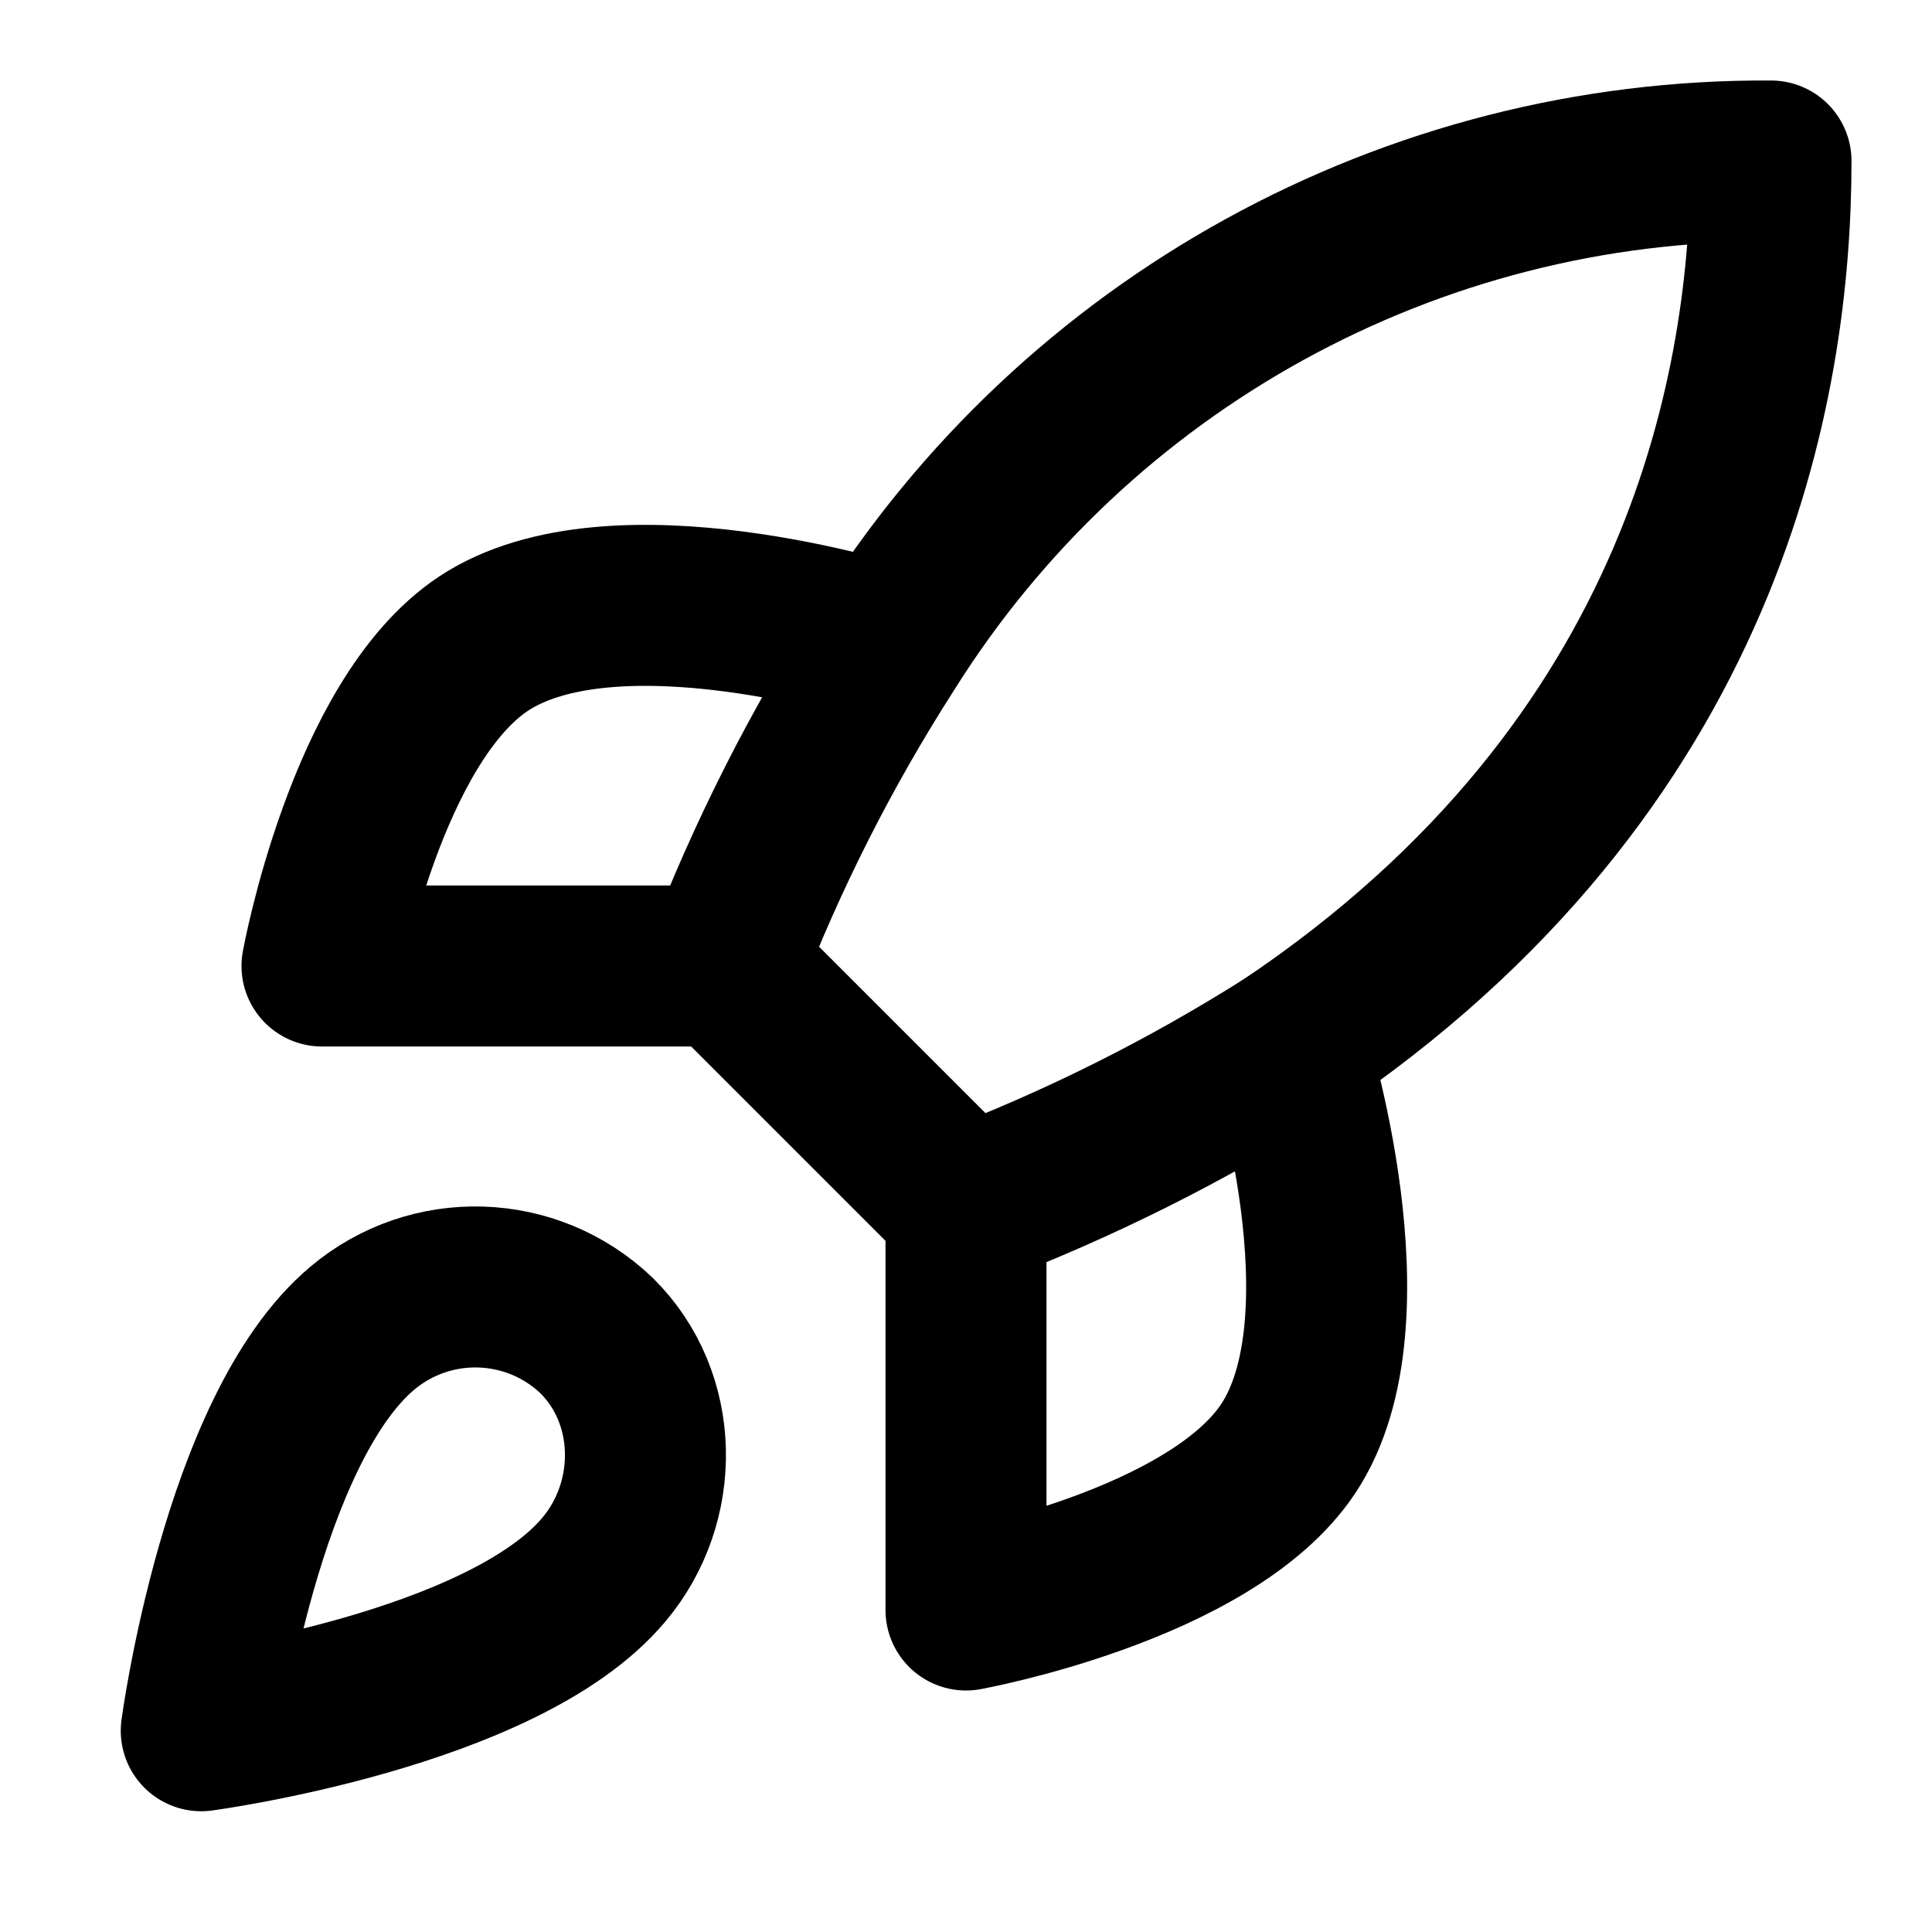
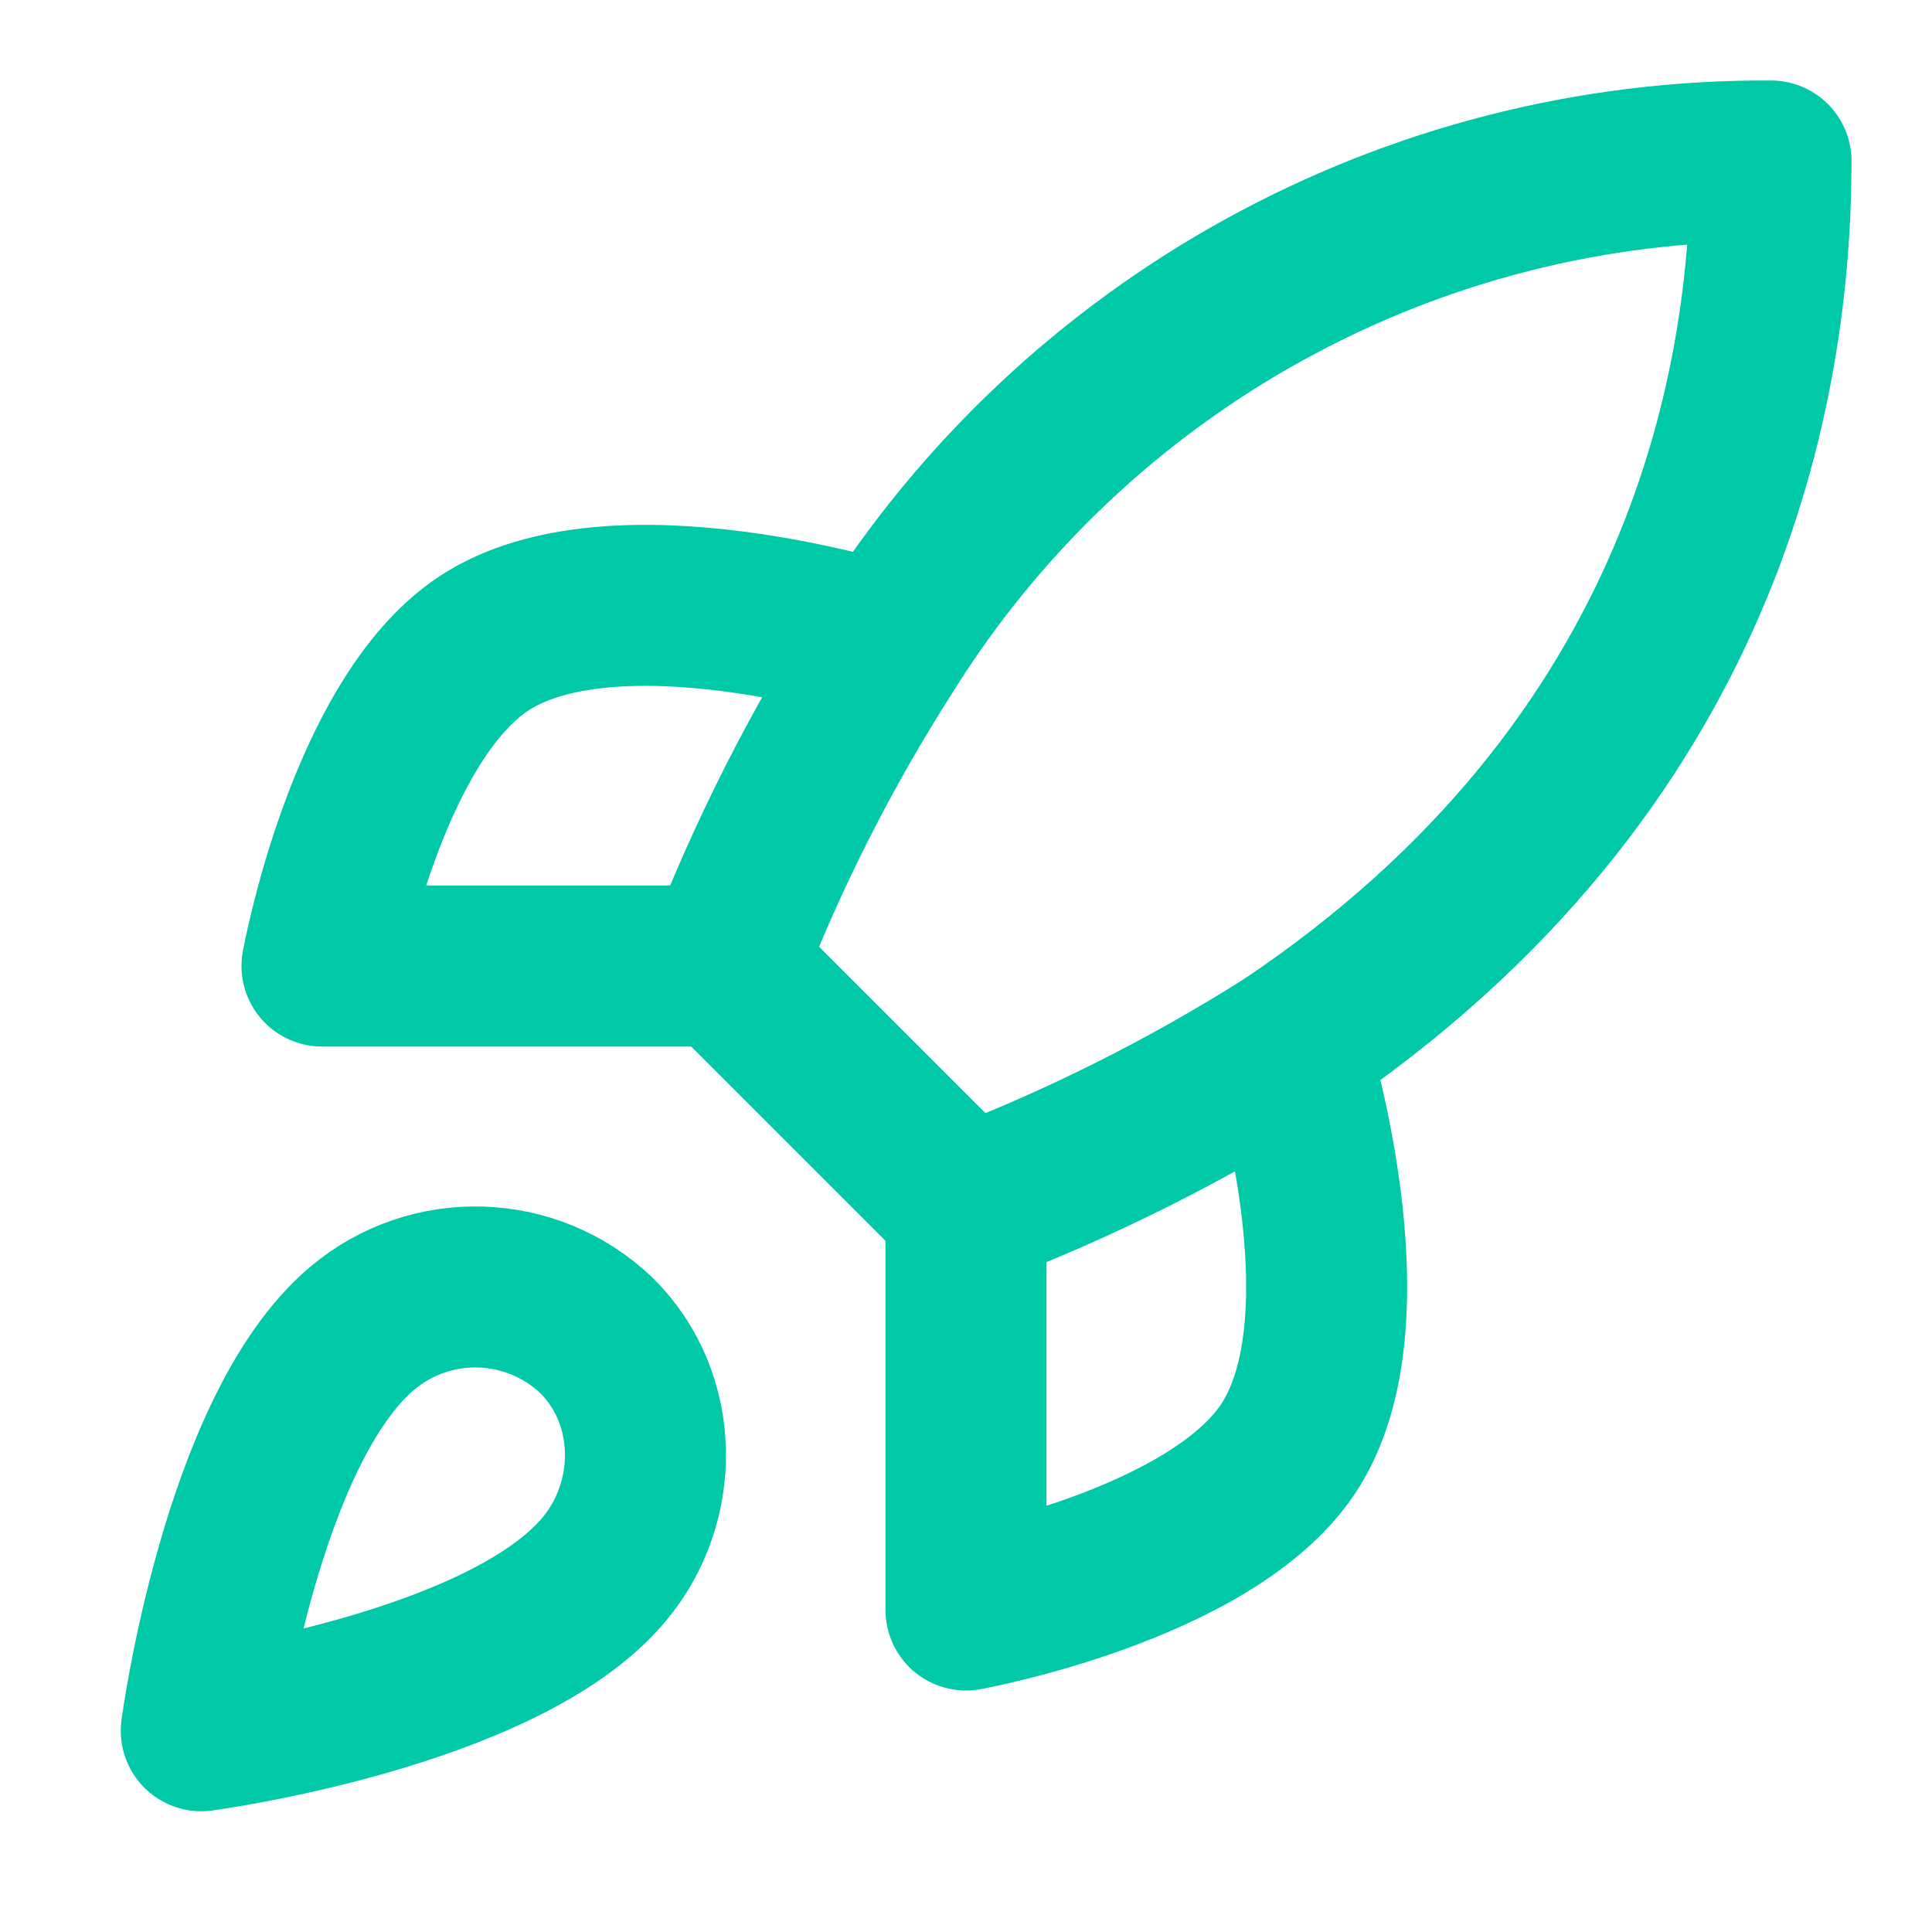
- <svg xmlns="http://www.w3.org/2000/svg" width="24" height="24" viewBox="0 0 24 24" fill="none" stroke="currentColor" stroke-width="2" stroke-linecap="round" stroke-linejoin="round">
+ <svg xmlns="http://www.w3.org/2000/svg" width="24" height="24" viewBox="0 0 24 24" fill="none" stroke="#00C9A7" stroke-width="2" stroke-linecap="round" stroke-linejoin="round">
  <path d="M4.5 16.5c-1.5 1.26-2 5-2 5s3.74-.5 5-2c.71-.84.7-2.13-.09-2.91a2.18 2.18 0 0 0-2.91-.09z" />
  <path d="m12 15-3-3a22 22 0 0 1 2-3.95A12.88 12.88 0 0 1 22 2c0 2.72-.78 7.5-6 11a22.35 22.35 0 0 1-4 2z" />
  <path d="M9 12H4s.55-3.03 2-4c1.62-1.08 5 0 5 0" />
  <path d="M12 15v5s3.03-.55 4-2c1.08-1.62 0-5 0-5" />
</svg>
